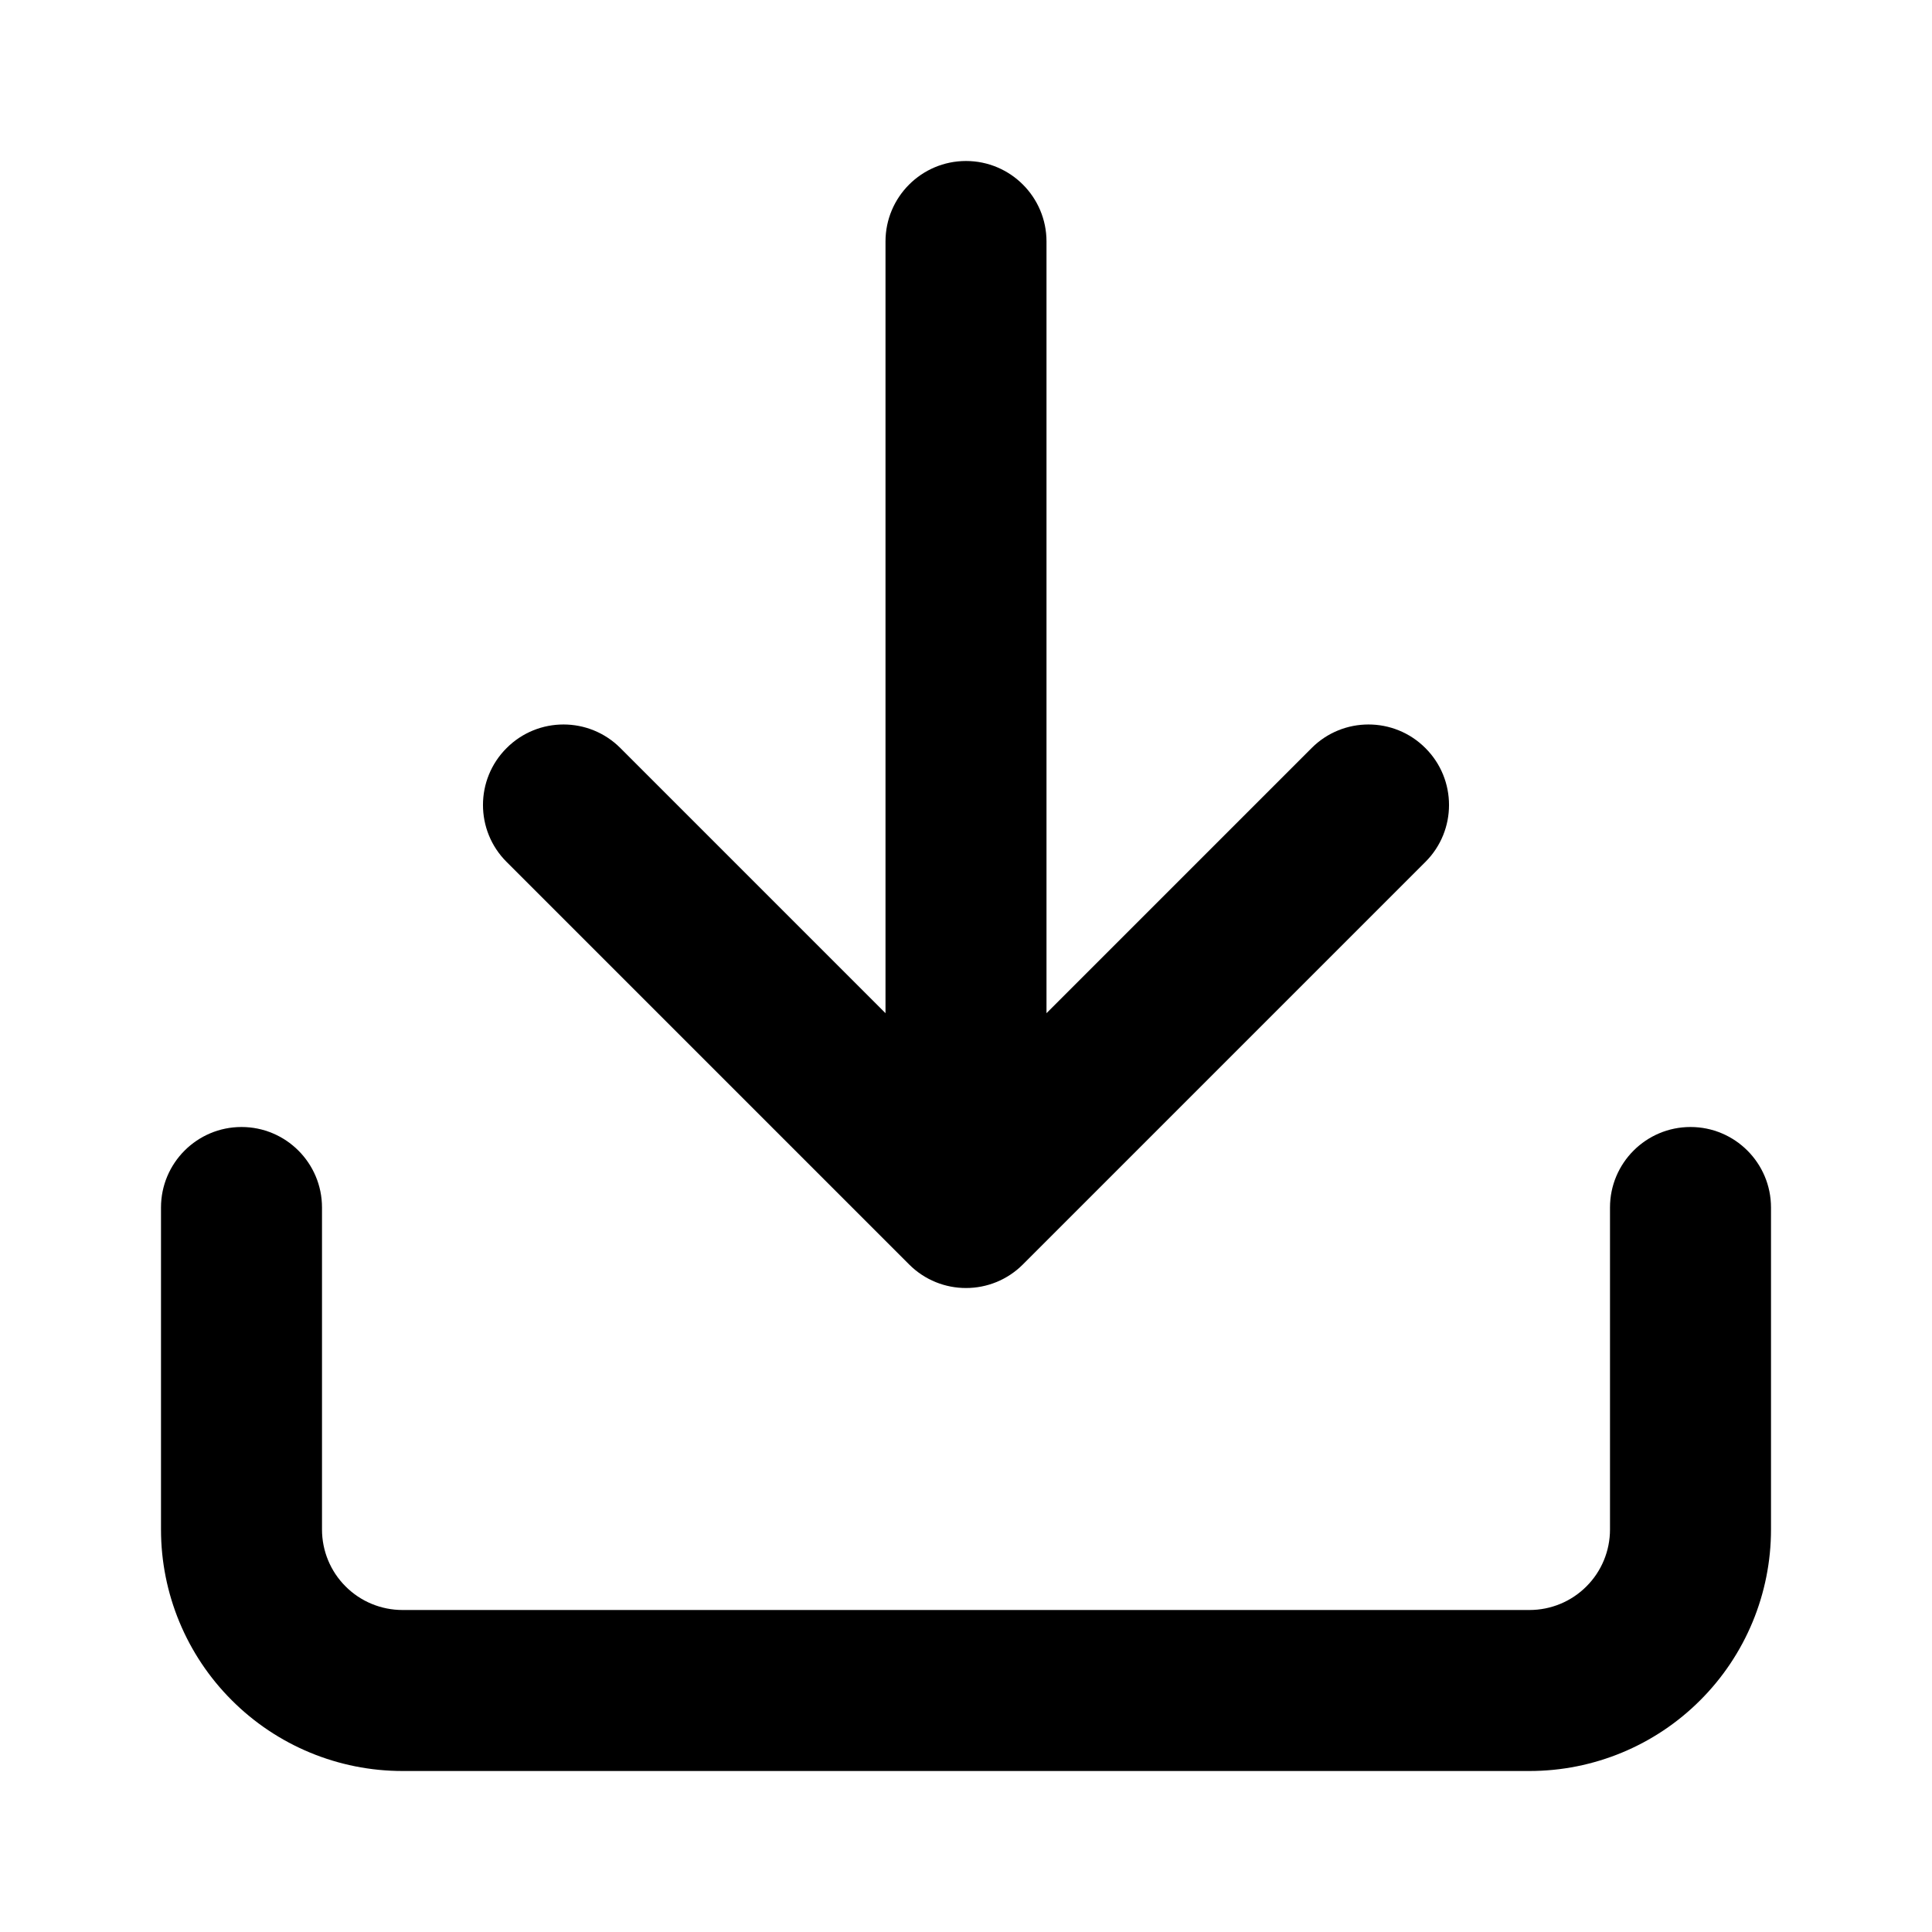
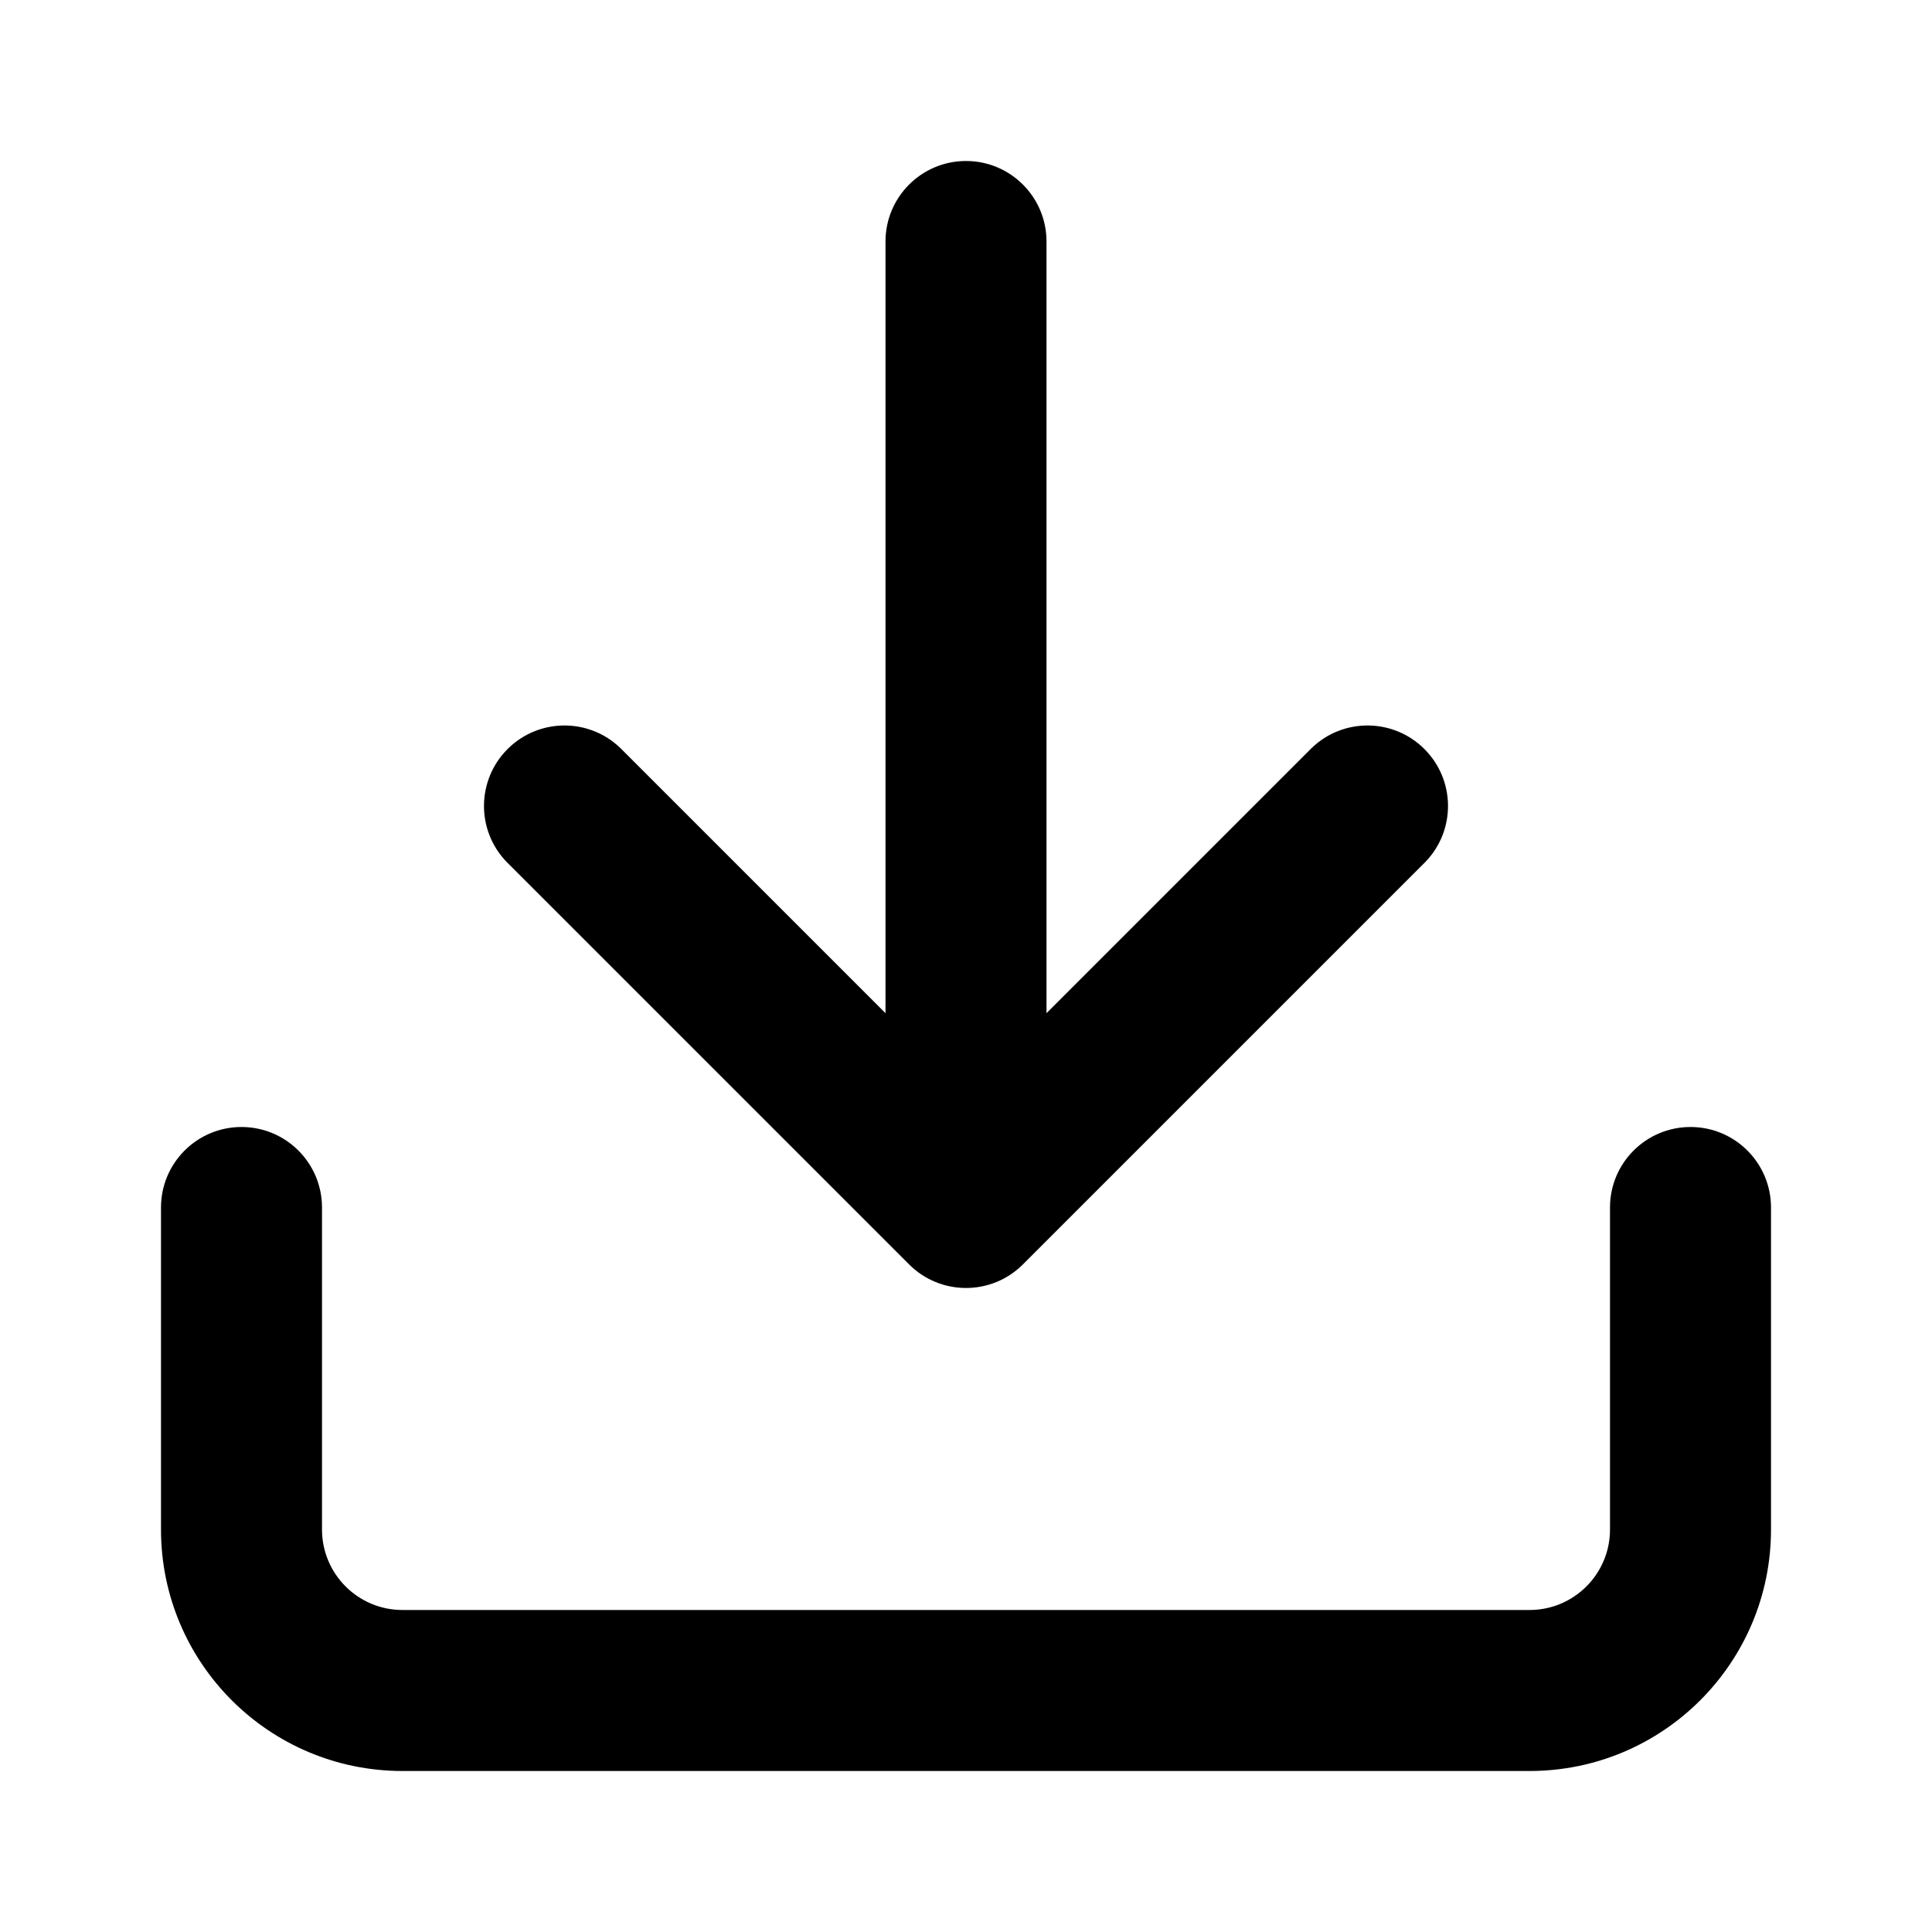
- <svg xmlns="http://www.w3.org/2000/svg" class="Icon Icon-download" width="24" height="24" viewBox="0 0 24 24" fill="none">
-   <path fill-rule="evenodd" clip-rule="evenodd" d="M13 3C13 2.448 12.552 2 12 2C11.448 2 11 2.448 11 3V12.586L7.707 9.293C7.317 8.902 6.683 8.902 6.293 9.293C5.902 9.683 5.902 10.317 6.293 10.707L11.293 15.707C11.683 16.098 12.317 16.098 12.707 15.707L17.707 10.707C18.098 10.317 18.098 9.683 17.707 9.293C17.317 8.902 16.683 8.902 16.293 9.293L13 12.586V3ZM3 14C3.552 14 4 14.448 4 15V19C4 19.265 4.105 19.52 4.293 19.707C4.48 19.895 4.735 20 5 20H19C19.265 20 19.52 19.895 19.707 19.707C19.895 19.52 20 19.265 20 19V15C20 14.448 20.448 14 21 14C21.552 14 22 14.448 22 15V19C22 19.796 21.684 20.559 21.121 21.121C20.559 21.684 19.796 22 19 22H5C4.204 22 3.441 21.684 2.879 21.121C2.316 20.559 2 19.796 2 19V15C2 14.448 2.448 14 3 14Z" fill="currentColor" />
+ <svg xmlns="http://www.w3.org/2000/svg" class="Icon Icon-download" viewBox="0 0 24 24" fill="none">
+   <path fill-rule="evenodd" clip-rule="evenodd" d="M13 3a1 1 0 1 0-2 0v9.586L7.707 9.293a1 1 0 0 0-1.414 1.414l5 5a1 1 0 0 0 1.414 0l5-5a1 1 0 0 0-1.414-1.414L13 12.586V3ZM3 14a1 1 0 0 1 1 1v4a1 1 0 0 0 1 1h14a1 1 0 0 0 1-1v-4a1 1 0 1 1 2 0v4a3 3 0 0 1-3 3H5a3 3 0 0 1-3-3v-4a1 1 0 0 1 1-1Z" fill="currentColor" />
</svg>
